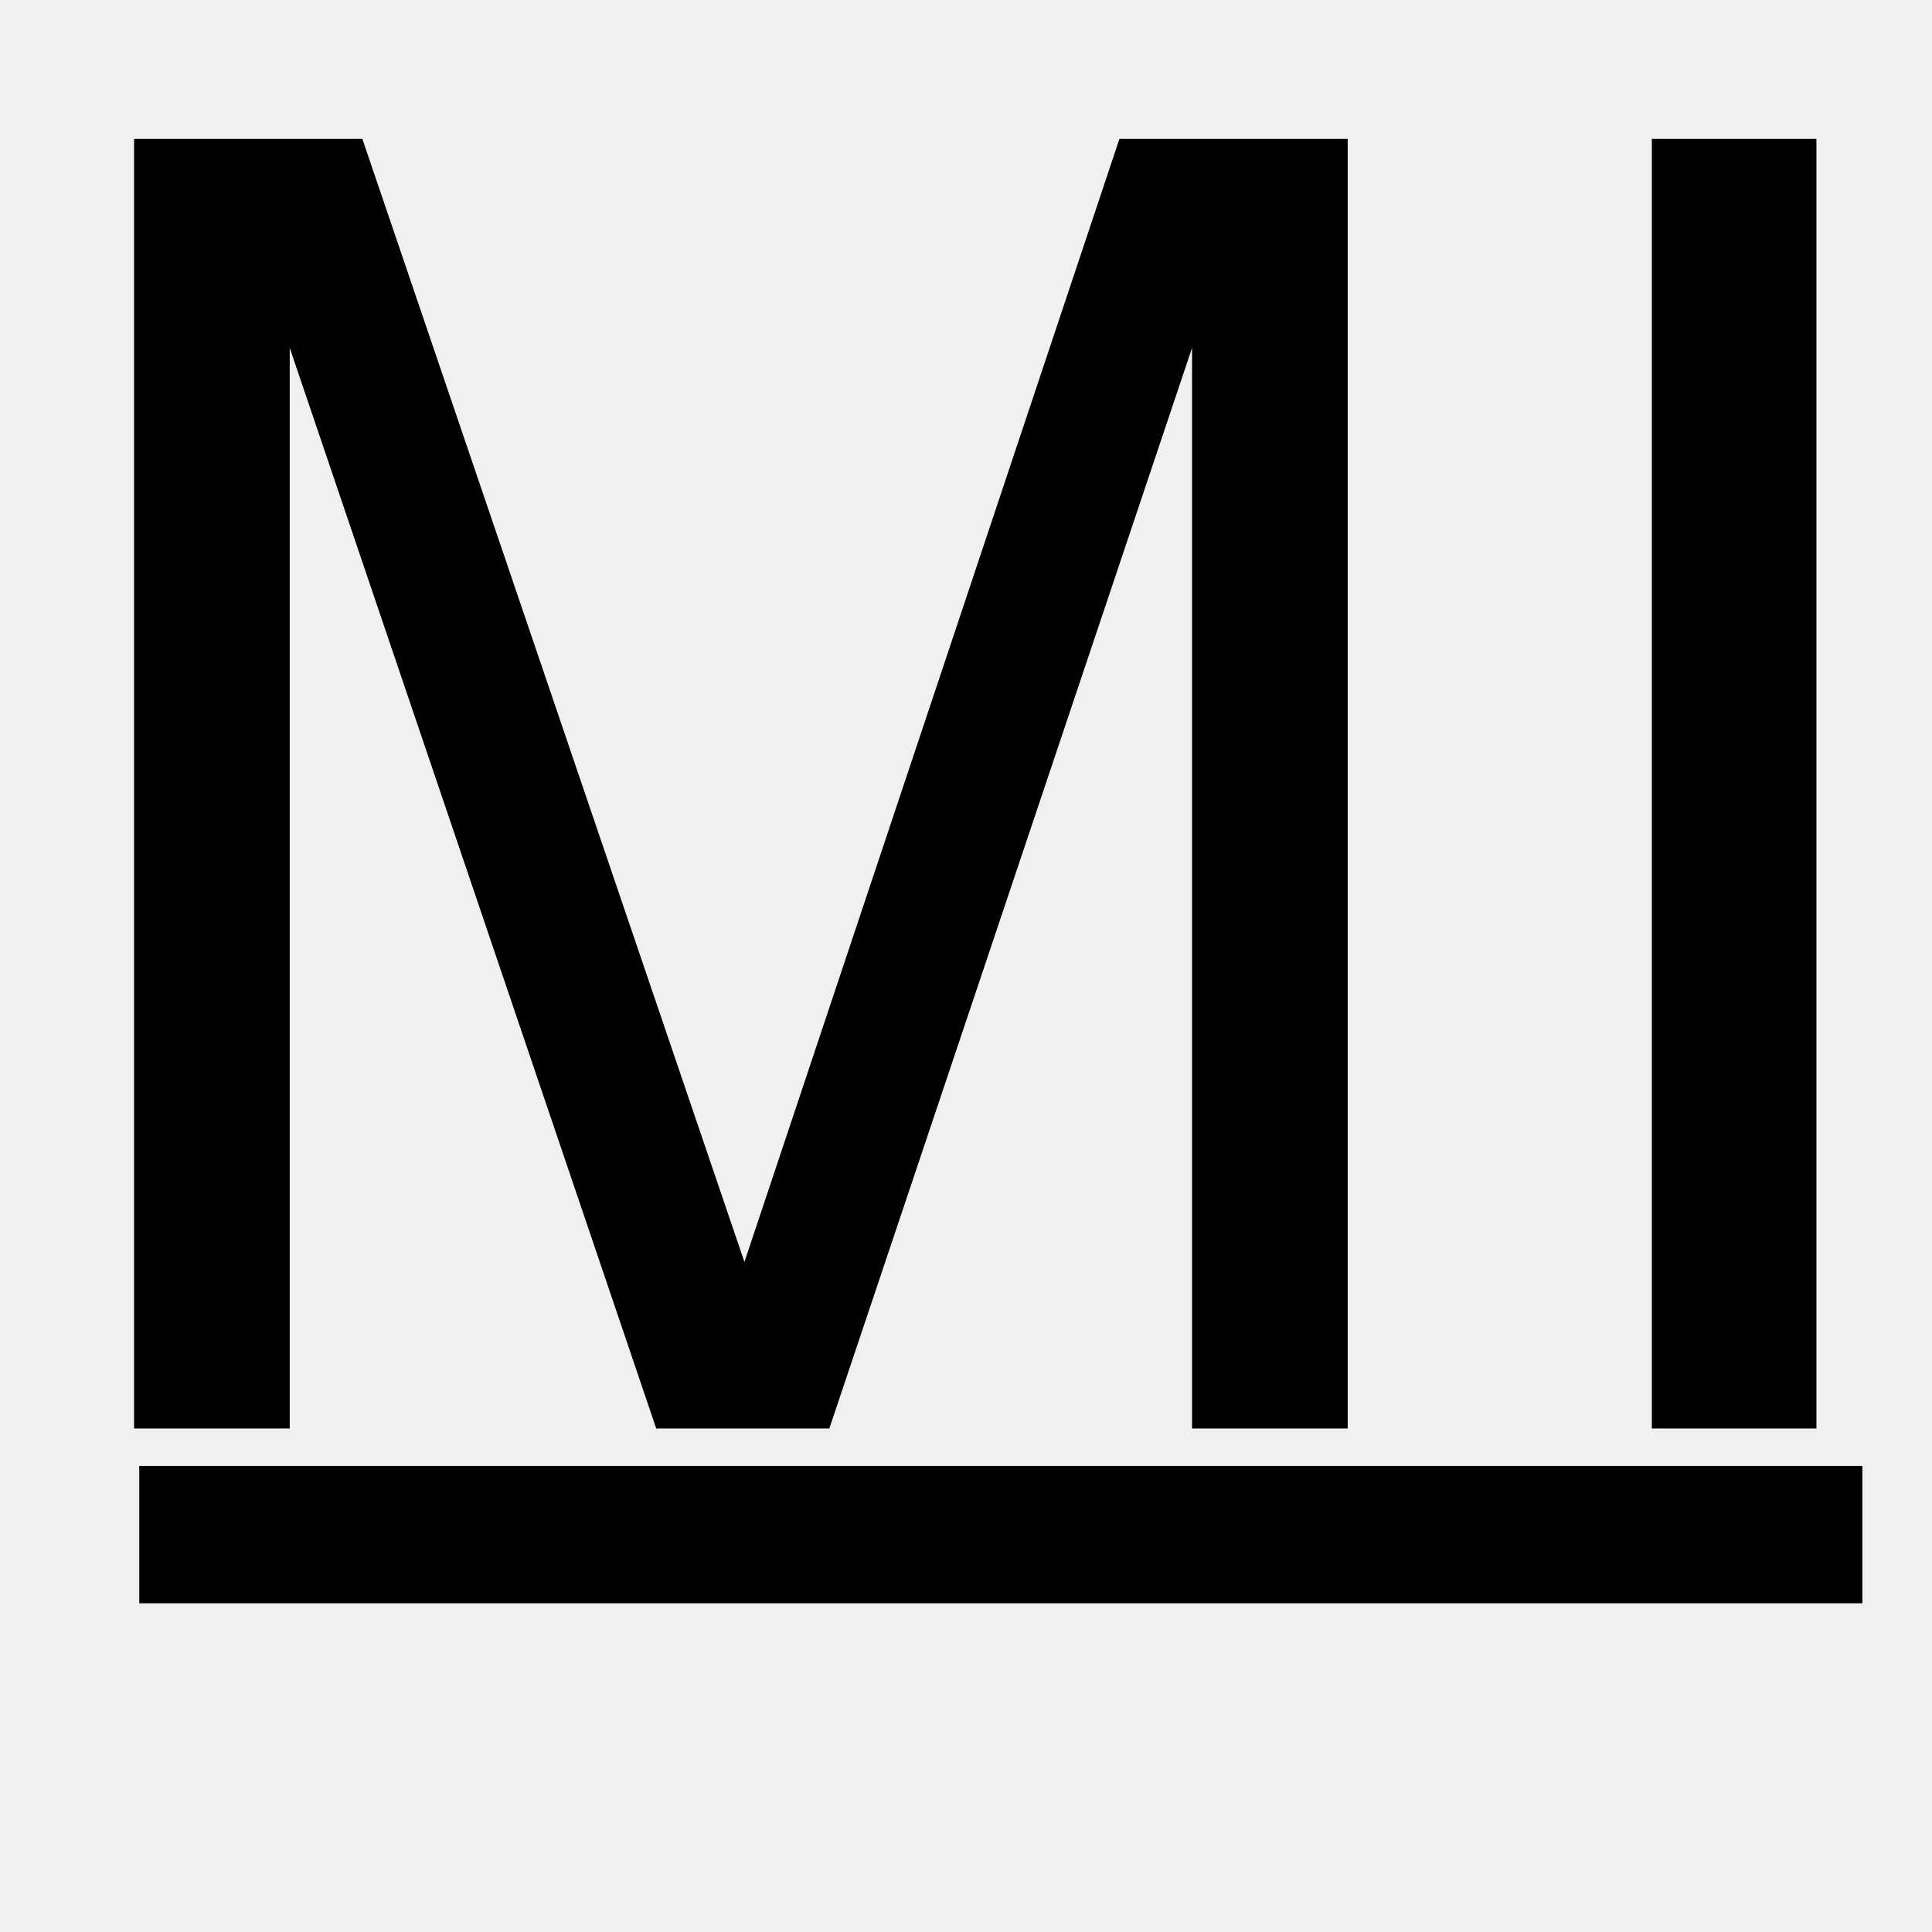
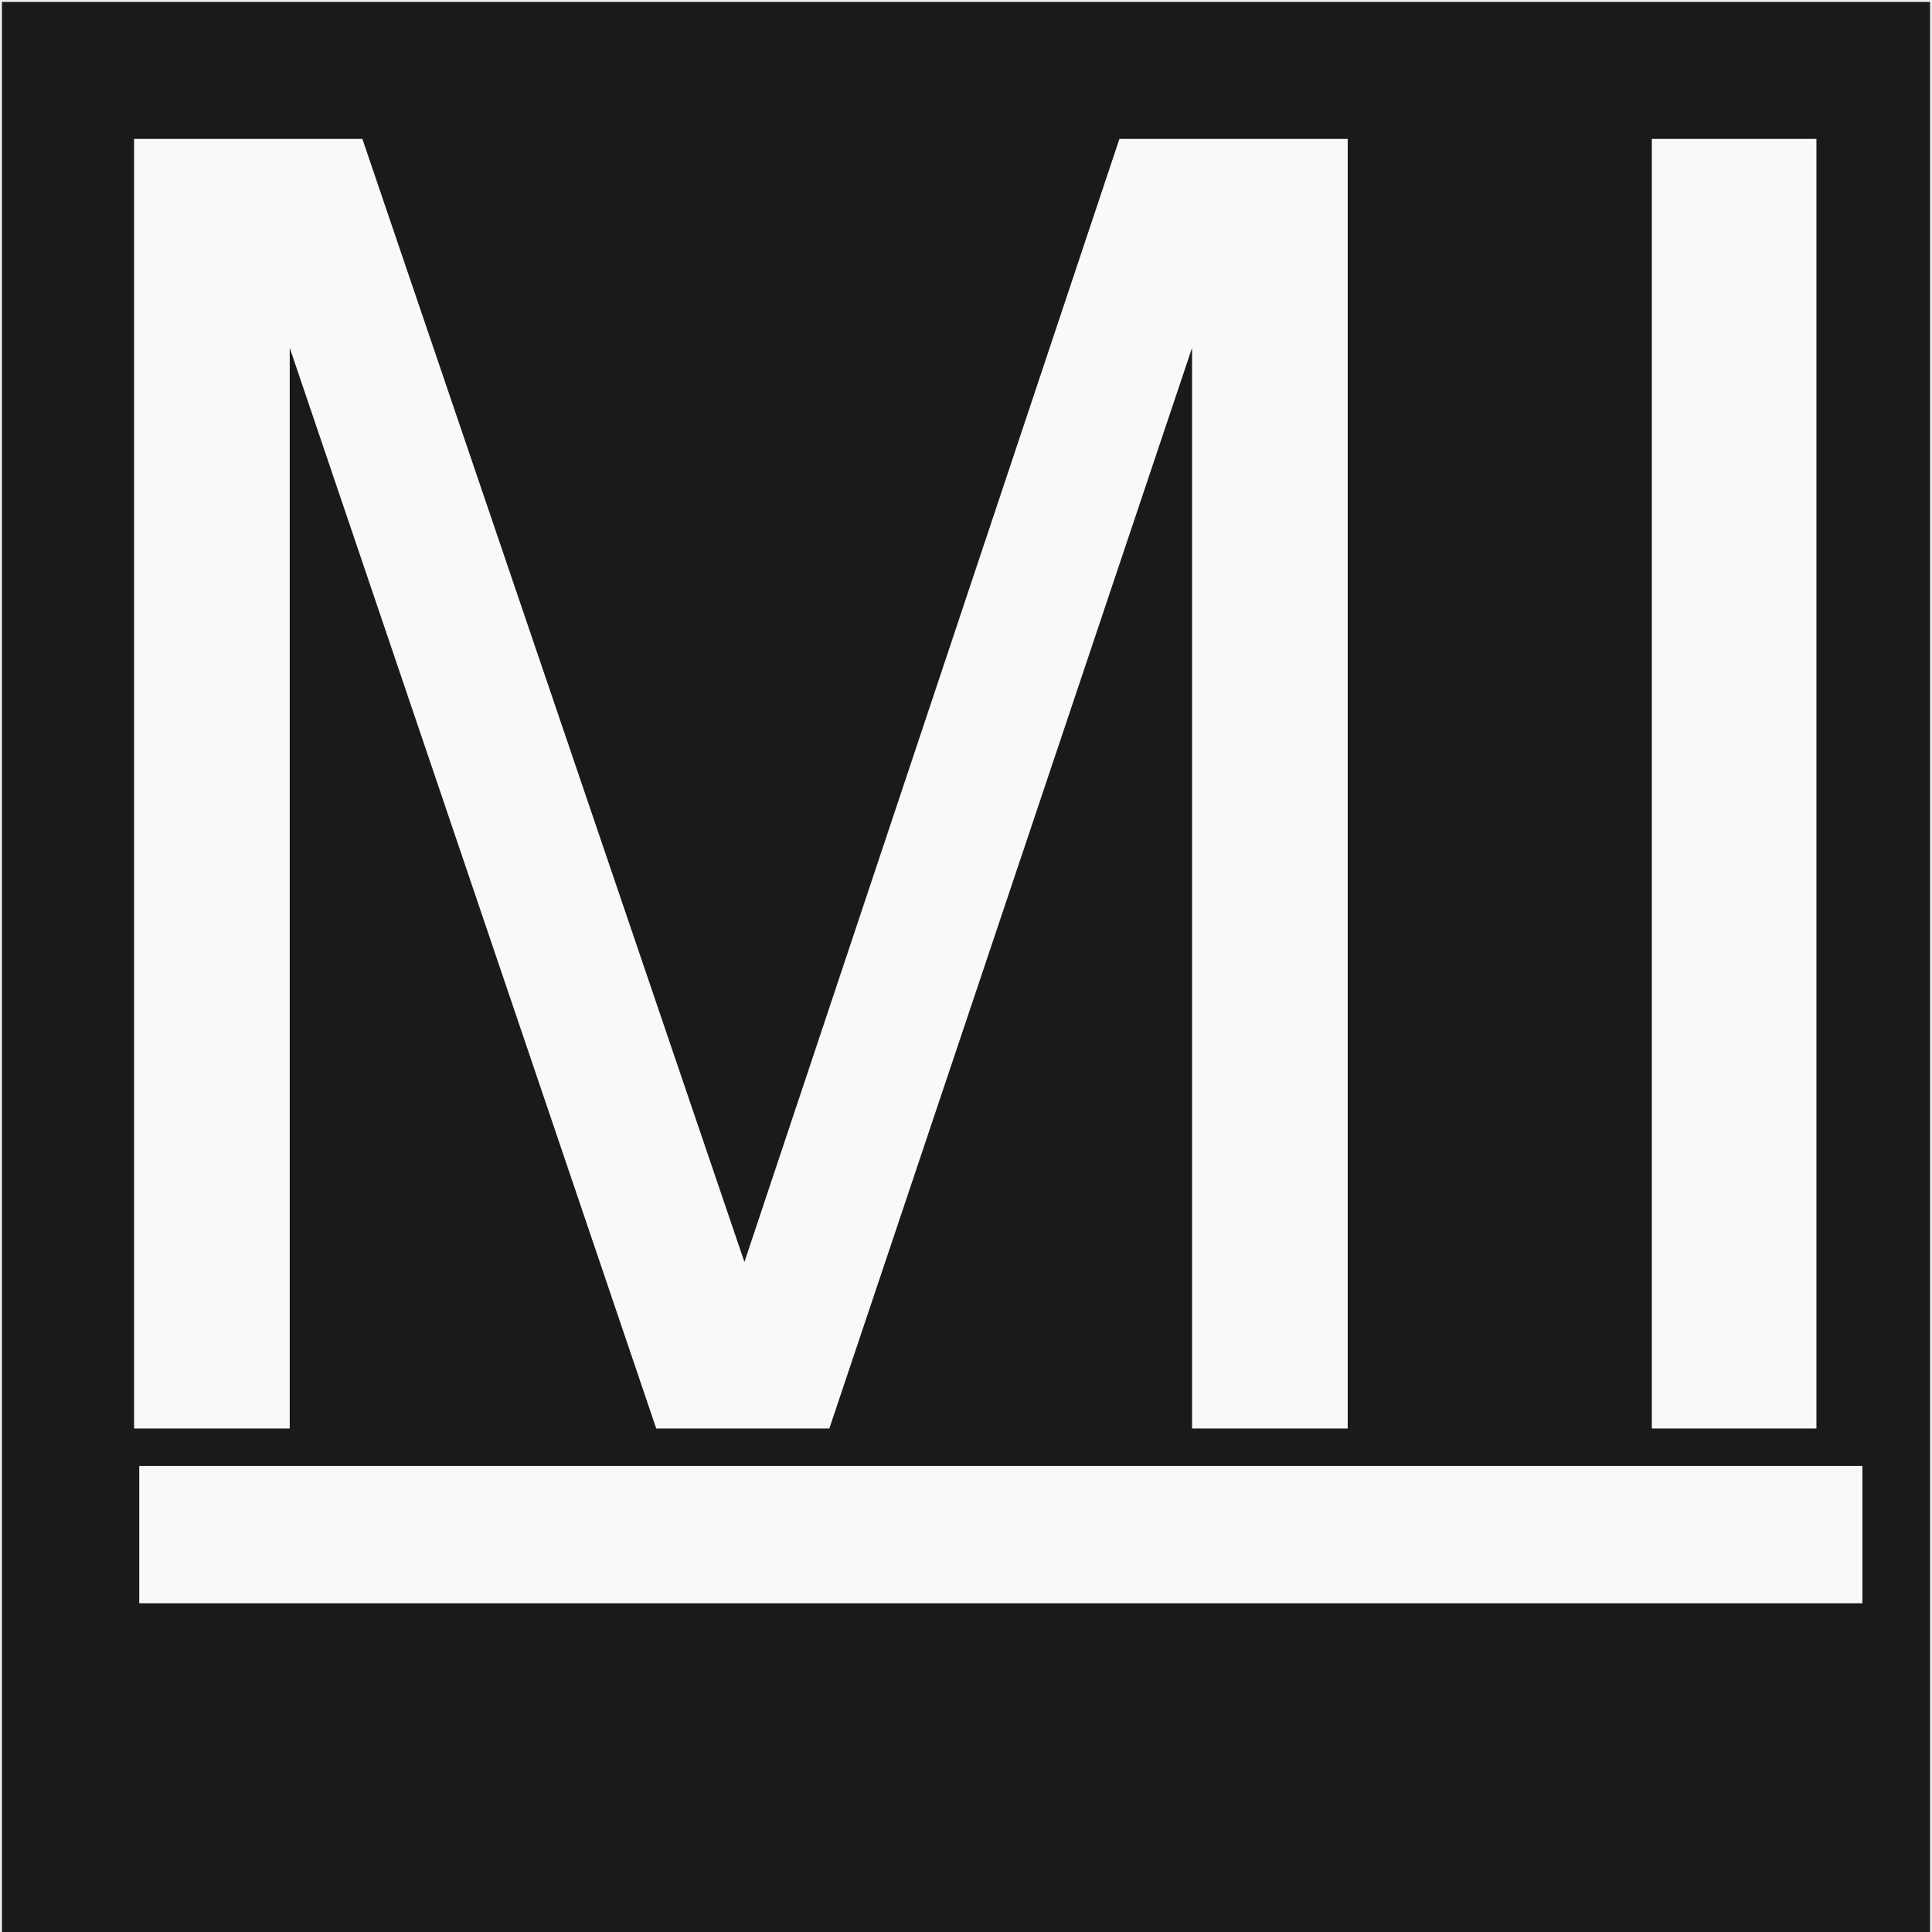
<svg xmlns="http://www.w3.org/2000/svg" width="64" height="64" viewBox="0 0 64 64" version="1.1" id="svg2">
  <defs id="defs2" />
-   <text xml:space="preserve" style="font-style:normal;font-variant:normal;font-weight:normal;font-stretch:normal;font-size:58.592px;font-family:'Helvetica Neue';-inkscape-font-specification:'Helvetica Neue';text-align:start;writing-mode:lr-tb;direction:ltr;text-anchor:start;fill:#ffffff;stroke-width:4.883" x="0.052" y="47.32" id="text3">
-     <tspan id="tspan3" x="0.052" y="47.32" style="fill:#000000;stroke-width:4.883">MI</tspan>
+   <rect style="fill:#1a1a1a" id="rect1" width="63.872" height="64" x="0.064" y="0.064" ry="0" />
+   <text xml:space="preserve" style="font-style:normal;font-variant:normal;font-weight:normal;font-stretch:normal;font-size:58.592px;font-family:'Helvetica Neue';-inkscape-font-specification:'Helvetica Neue';text-align:start;writing-mode:lr-tb;direction:ltr;text-anchor:start;fill:#f9f9f9;stroke-width:4.883" x="0.052" y="47.32" id="text3">
+     <tspan id="tspan3" x="0.052" y="47.32" style="fill:#f9f9f9;stroke-width:4.883">MI</tspan>
  </text>
-   <rect style="fill:#000000" id="rect4" width="57.081" height="4.549" x="4.613" y="48.561" ry="0" />
+   <rect style="fill:#f9f9f9" id="rect4" width="57.081" height="4.549" x="4.613" y="48.561" ry="0" />
</svg>
